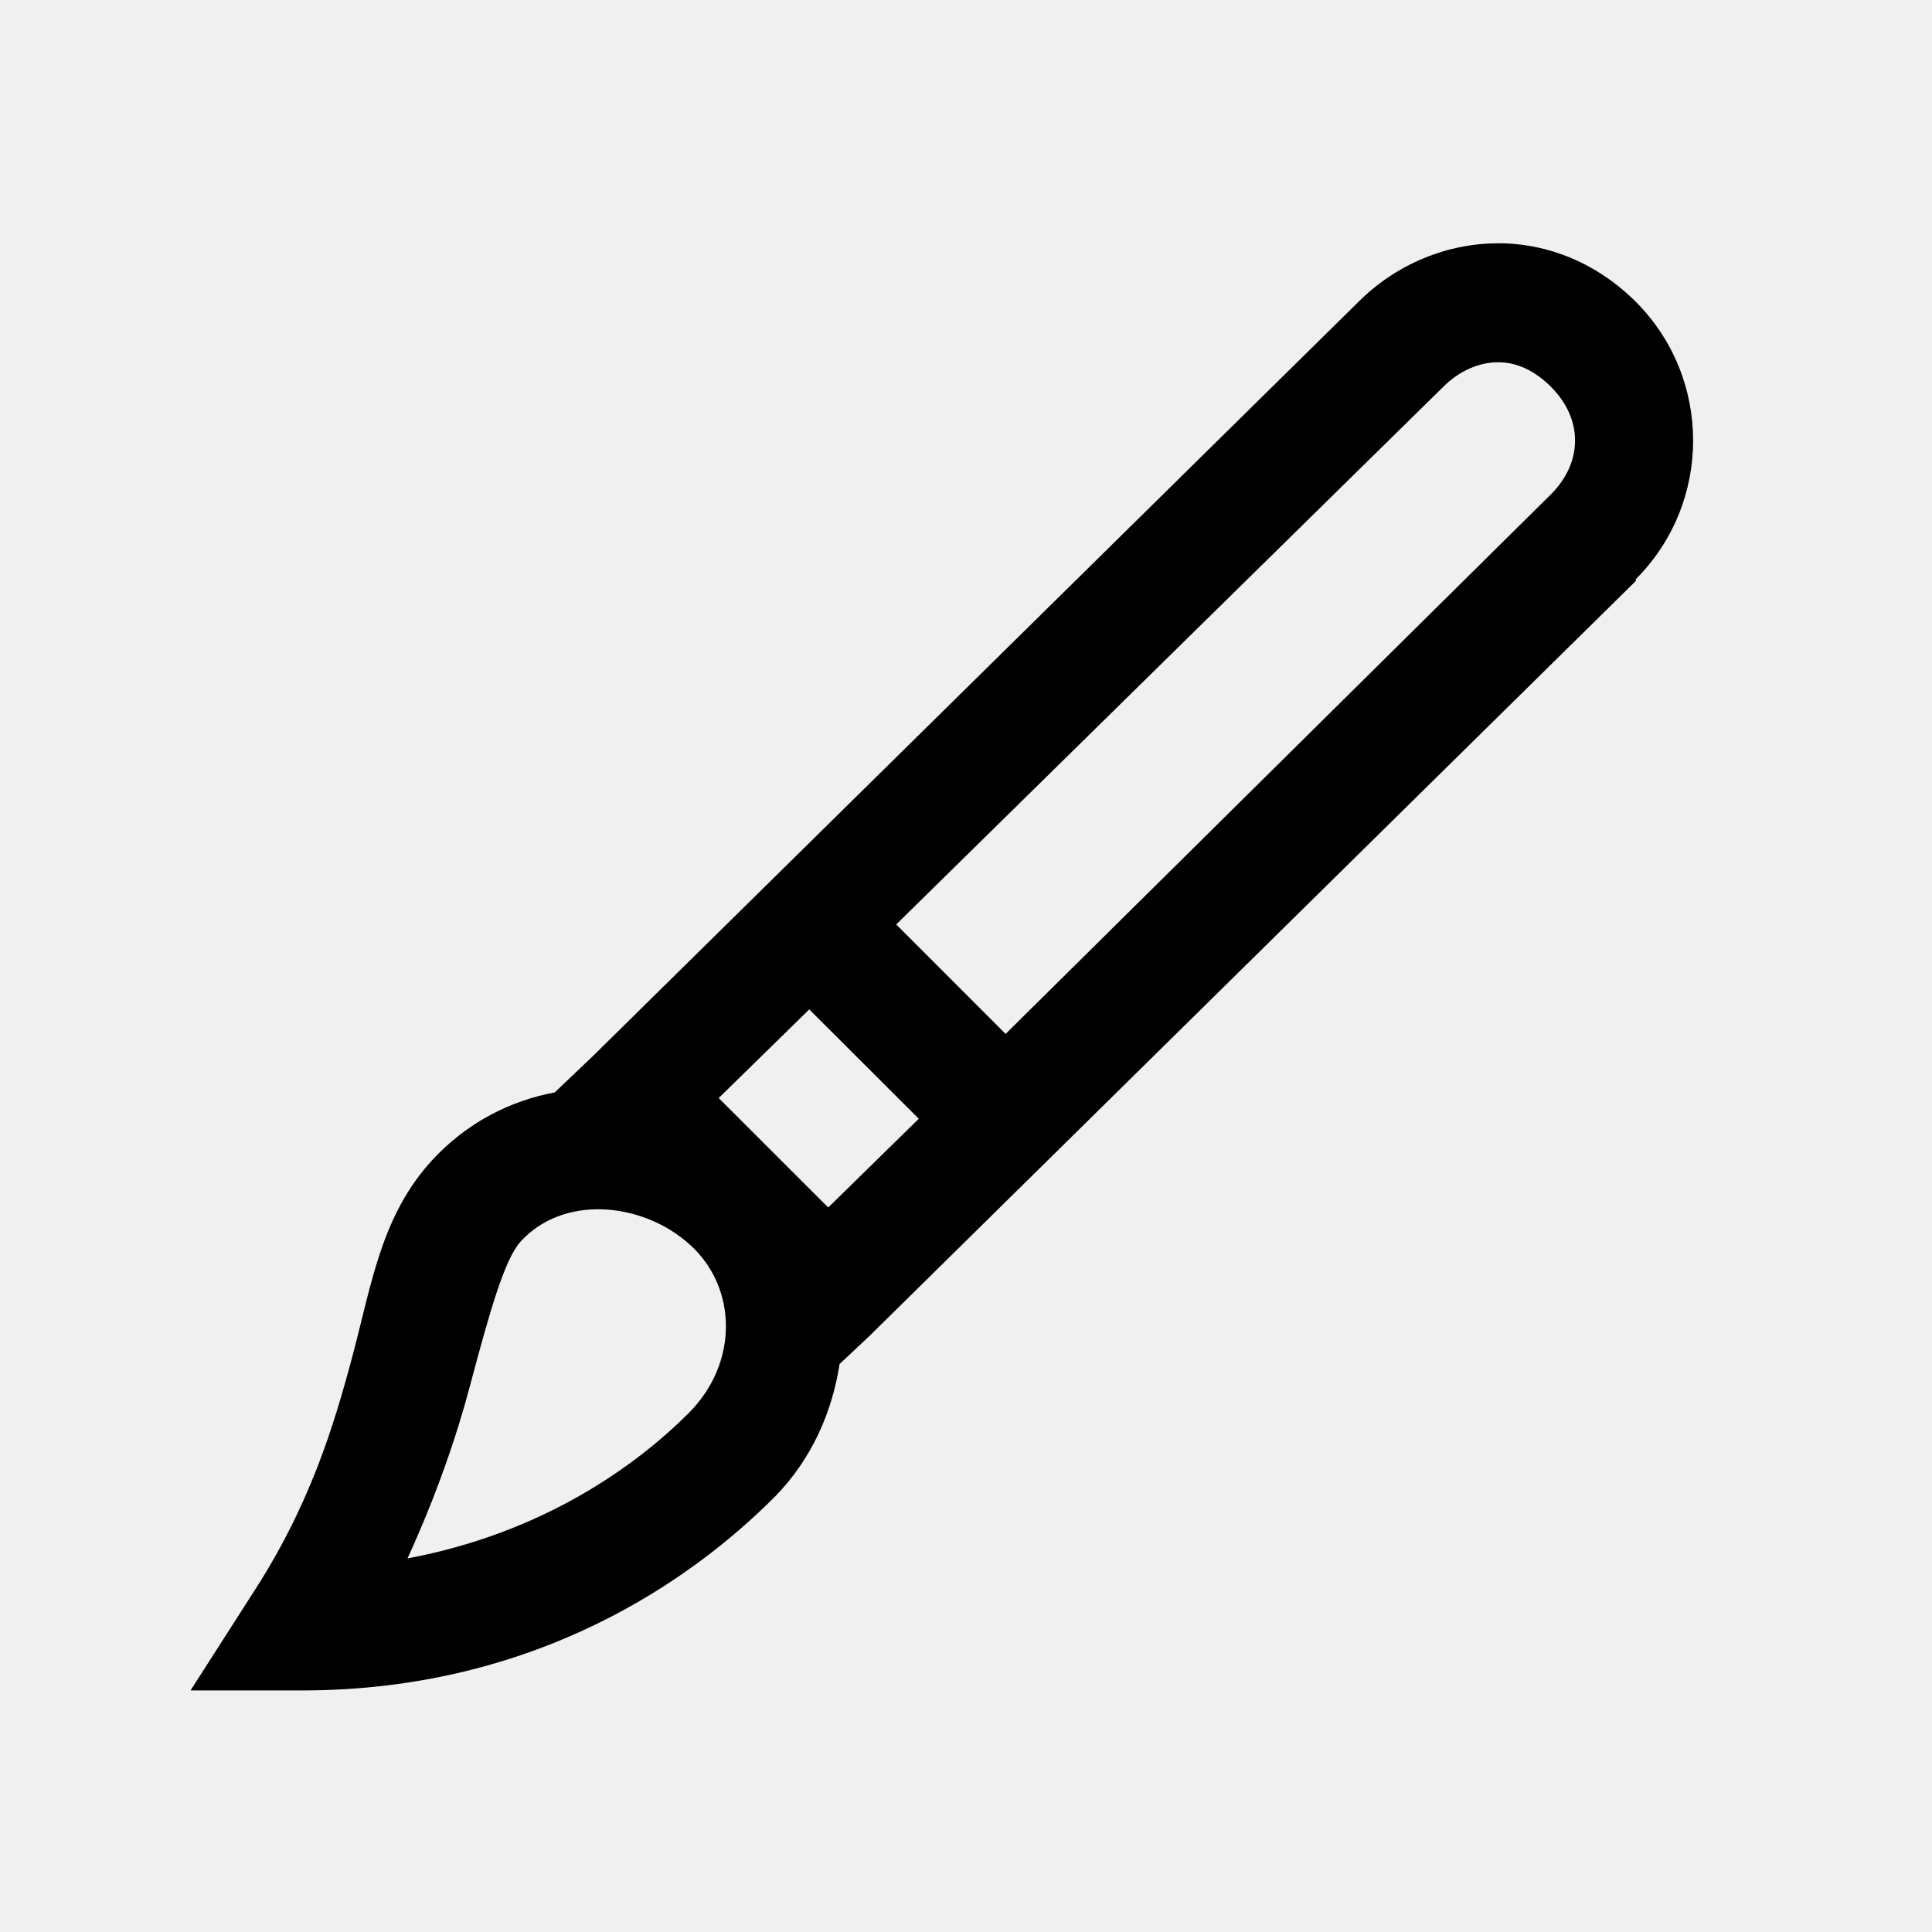
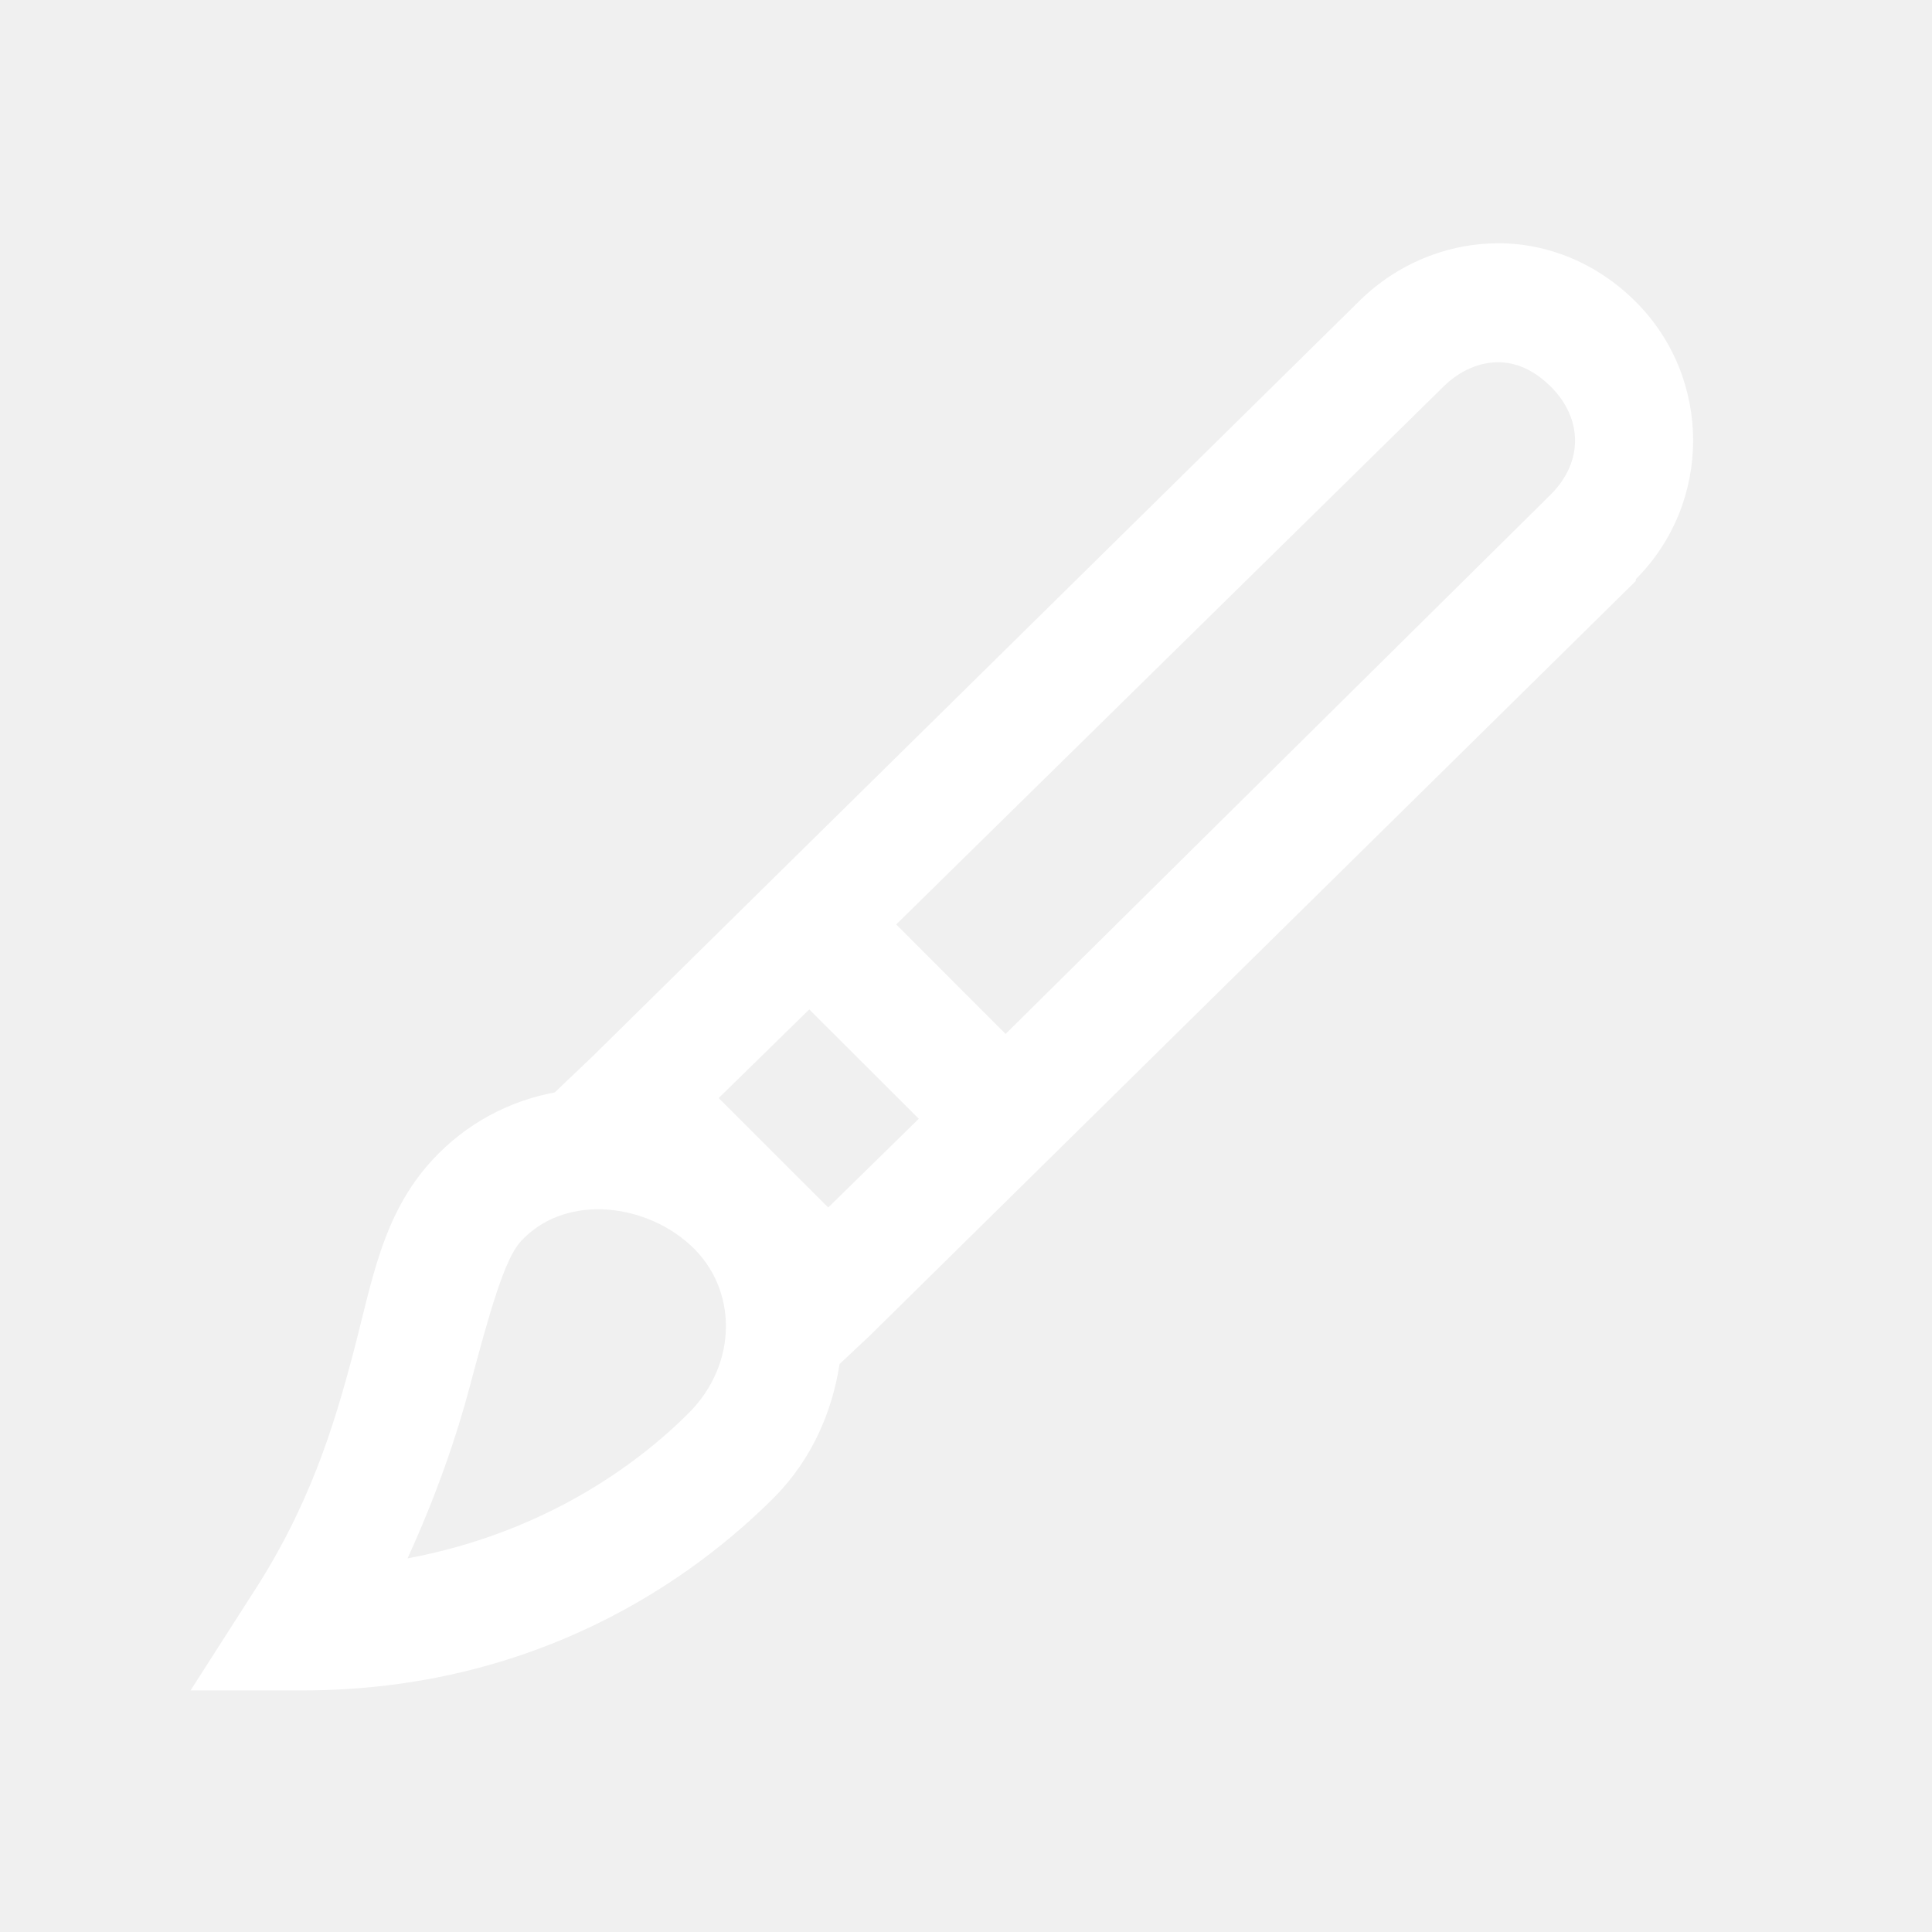
- <svg xmlns="http://www.w3.org/2000/svg" viewBox="0 0 512 512">
+ <svg xmlns="http://www.w3.org/2000/svg" viewBox="0 0 512 512" fill="#fff">
  <path d="M397.008 64.48l-.016-.017c13.392 0 26.37 5.393 36.512 15.52 20.256 20.272 20.256 53.232 0 73.505v.48l-203.008 200-8 7.52c-1.968 12.687-7.36 25.136-17.008 35.008l-.48.48C183.92 418.063 142.64 447.983 80 447.983H50.496l16-24.992c15.488-23.584 21.92-44.865 27.008-64 5.072-19.168 7.664-36.96 20.992-51.49 9.04-9.838 20.512-15.758 32.512-18l9.984-9.502L360 80c10.128-10.128 23.616-15.52 37.008-15.52zm0 31.52c-5.023 0-10.24 2.24-14.512 6.496L237.504 244.992 266.496 274l144.512-142.992c8.53-8.544 8.53-19.968 0-28.512-4.27-4.256-8.992-6.496-14-6.496zM214.48 267.52l-.017-.016-24 23.49L219.488 320l24-23.52zm-54.96 52.96h-.016c-8.095-.225-15.952 2.432-21.503 8.512-4.272 4.656-8.175 18.43-13.52 38.51-3.44 13.01-8.8 28.69-16.48 45.49 35.985-6.737 60.592-24.592 74.512-38.512 13.216-13.217 12.93-33.09.48-44.48-6.67-6.128-15.408-9.264-23.472-9.52z" />
</svg>
